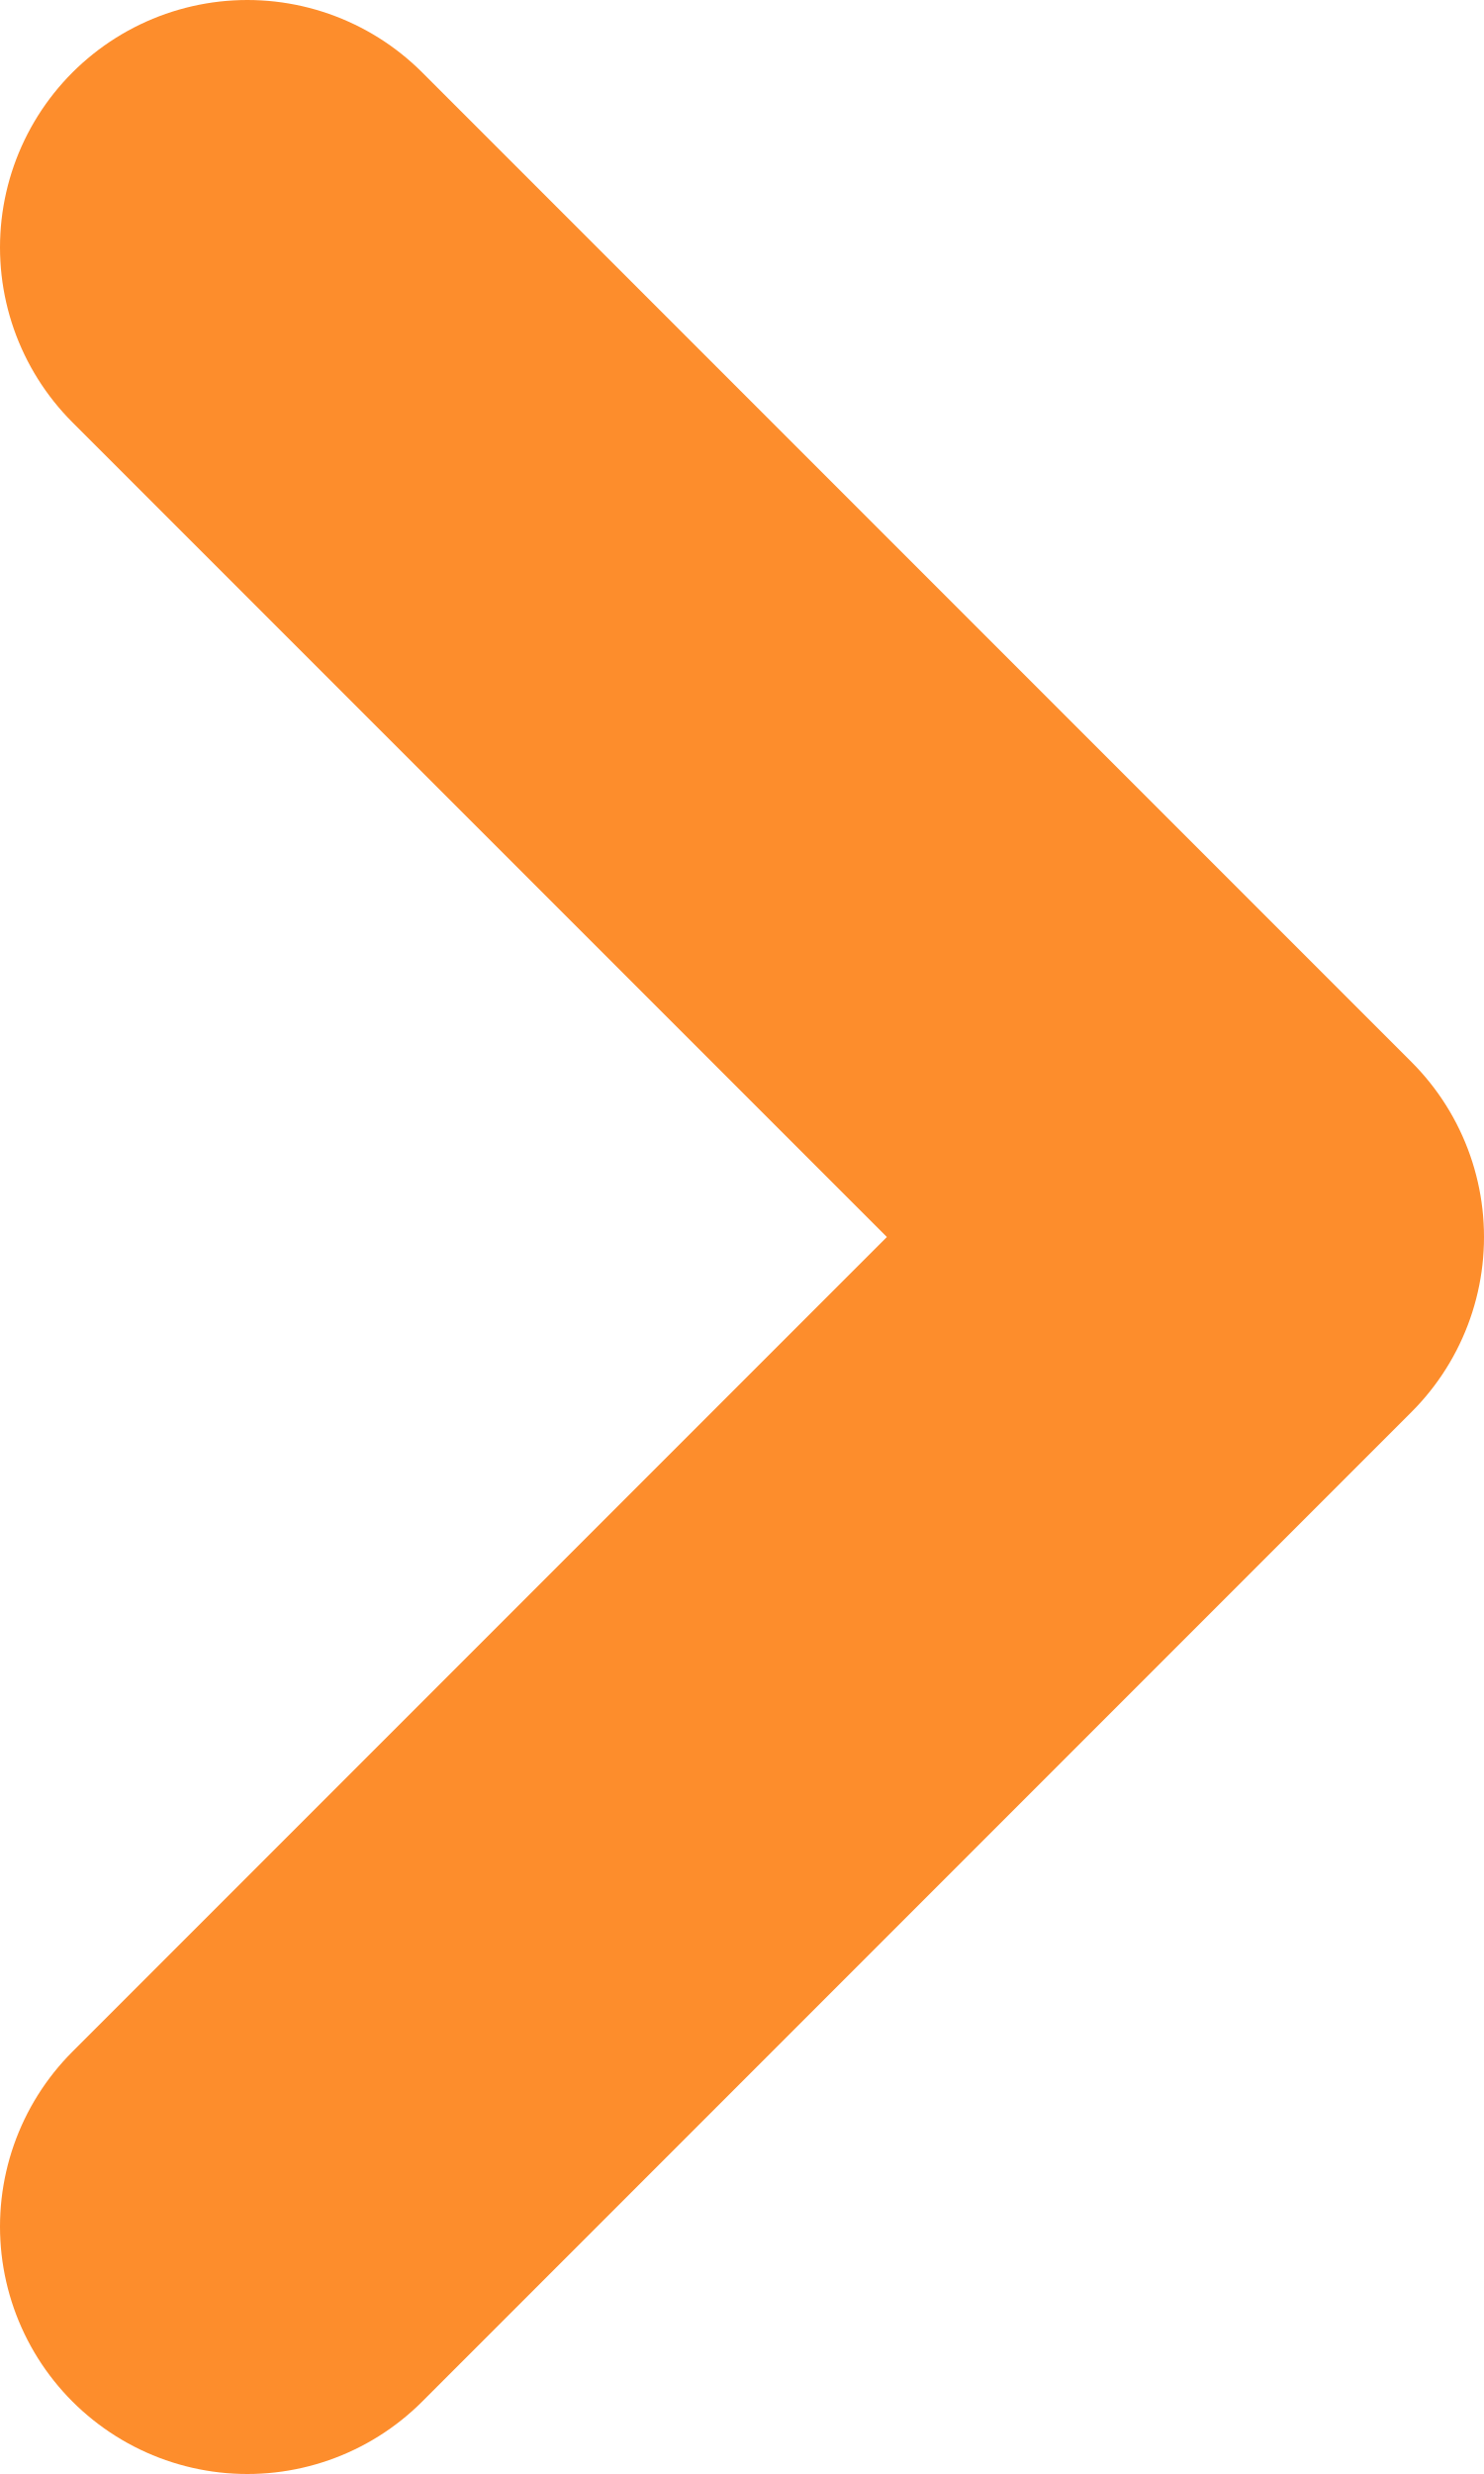
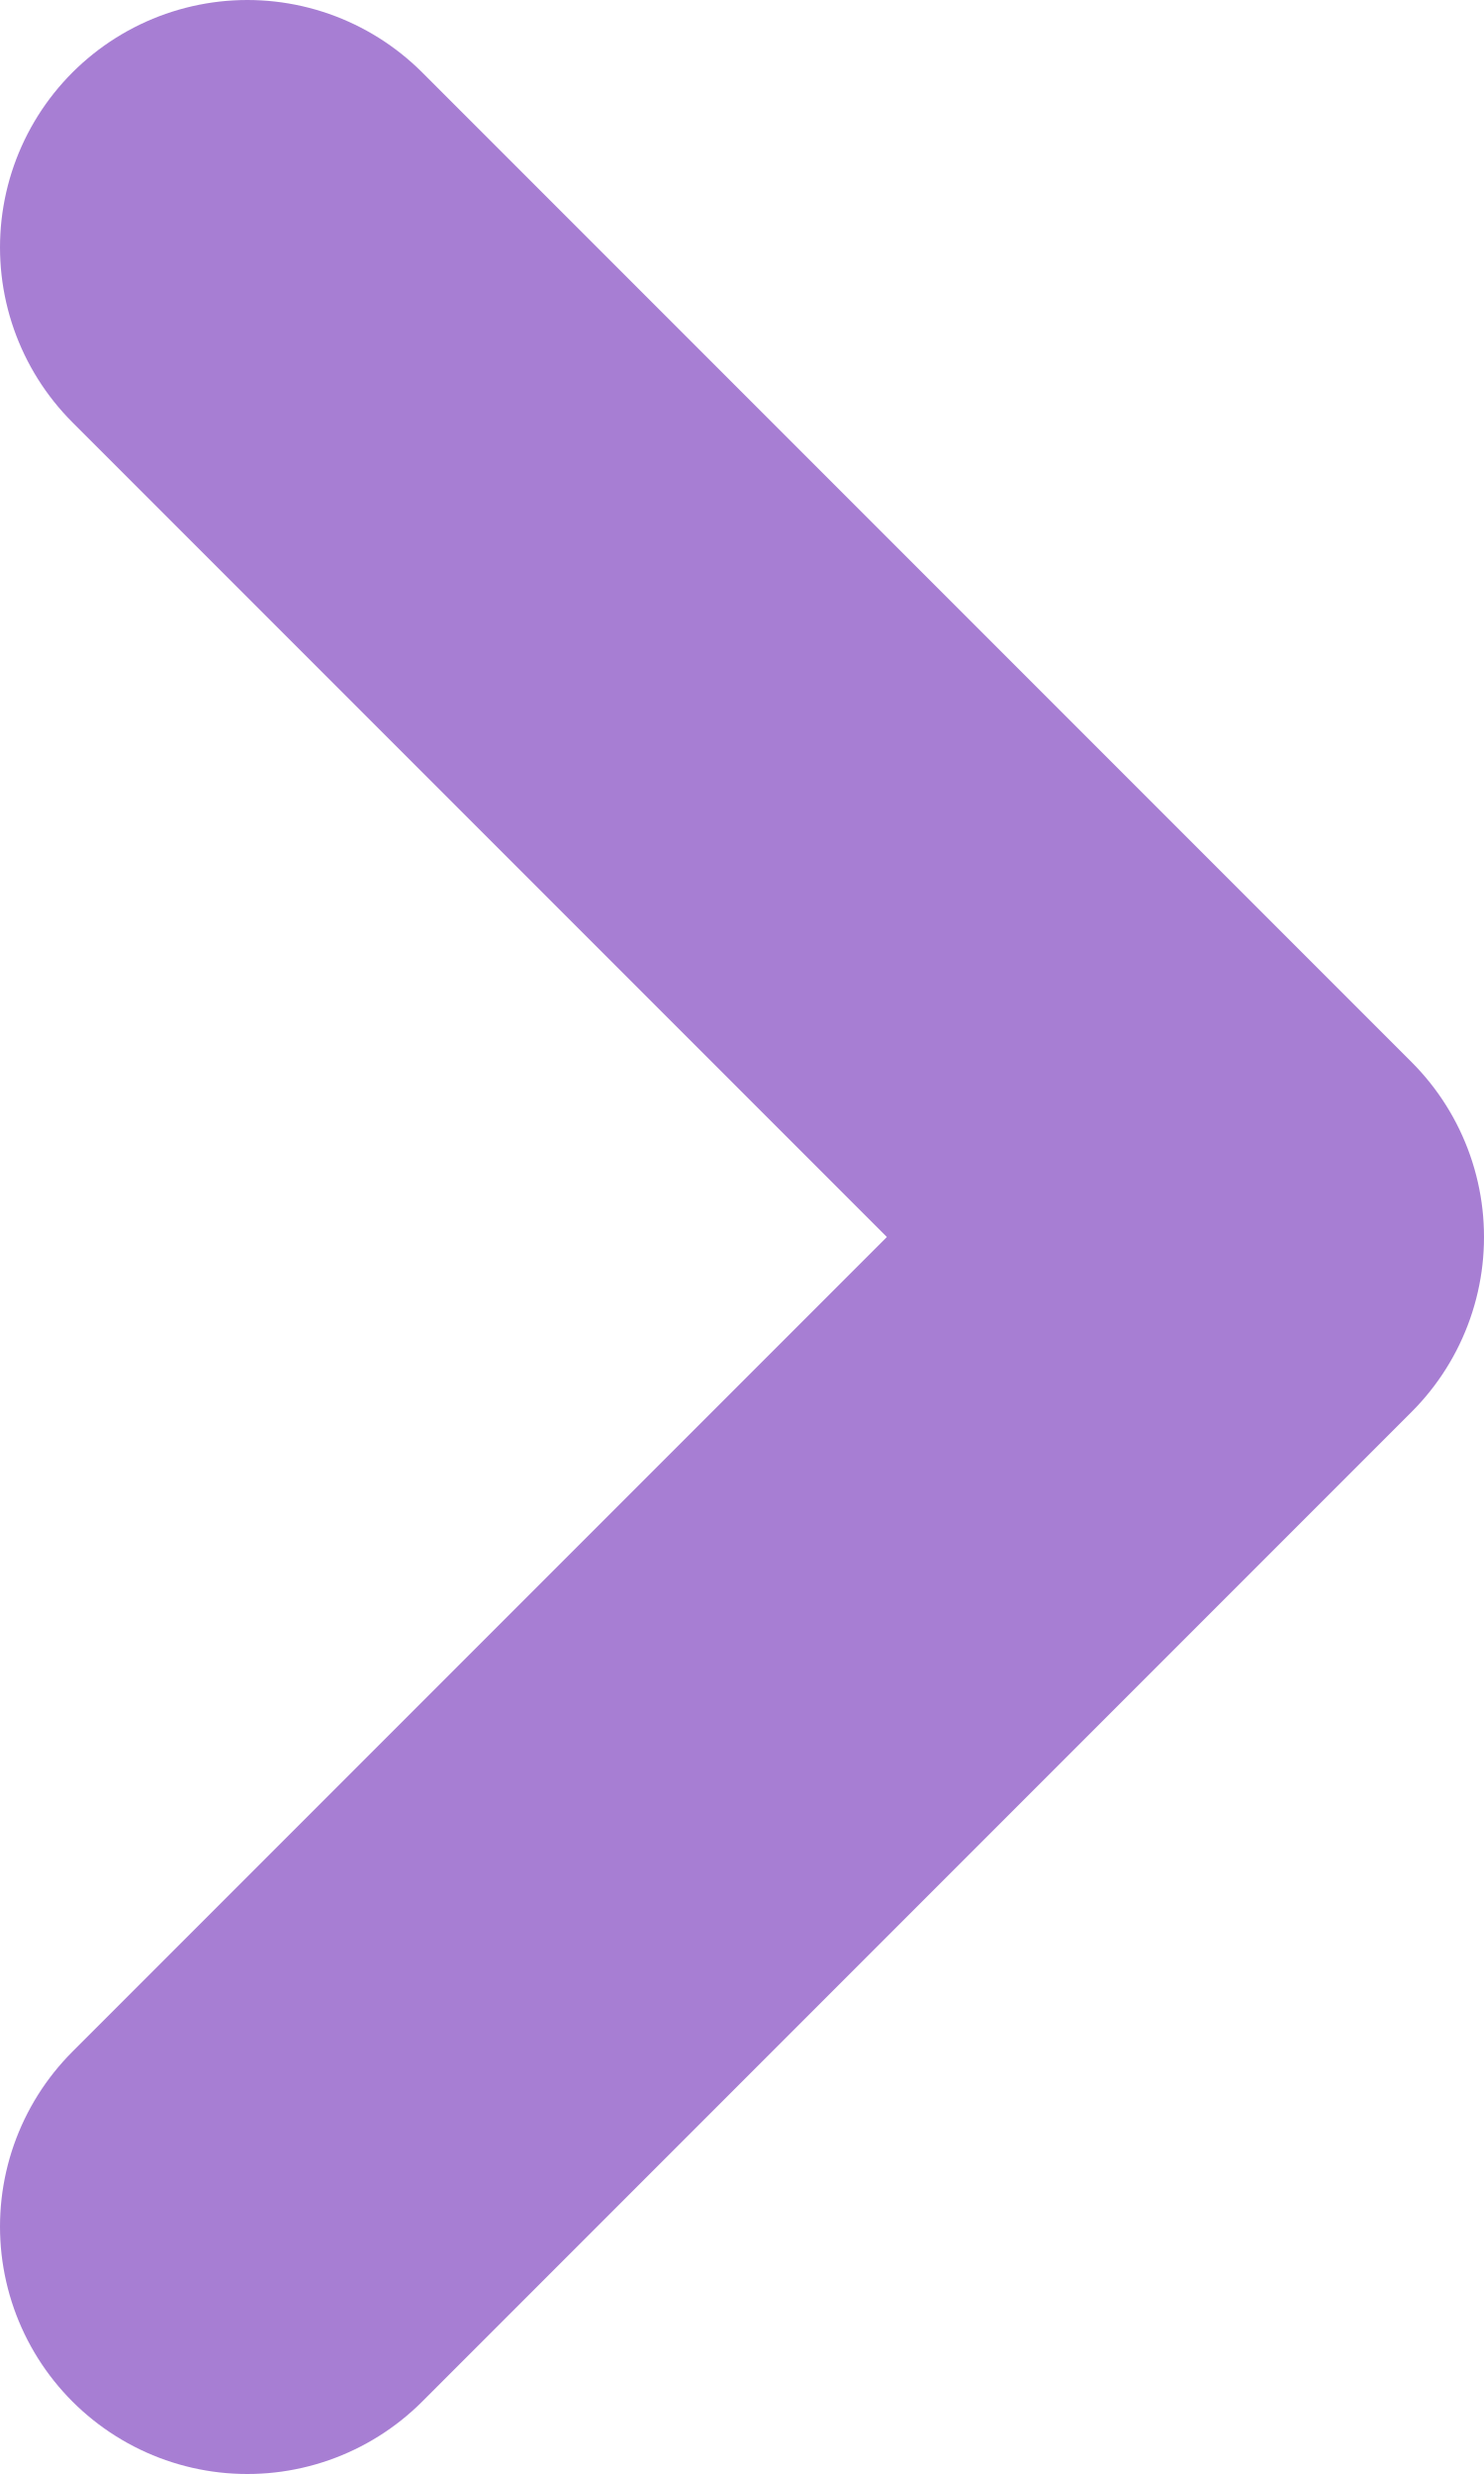
<svg xmlns="http://www.w3.org/2000/svg" width="12" height="20" viewBox="0 0 12 20" fill="none">
-   <path d="M2 18L10 10L2 2" stroke="#FD8D2C" stroke-width="4" stroke-linecap="round" stroke-linejoin="round" />
+   <path d="M2 18L10 10L2 2" stroke="#A77ED3" stroke-width="4" stroke-linecap="round" stroke-linejoin="round" />
</svg>
